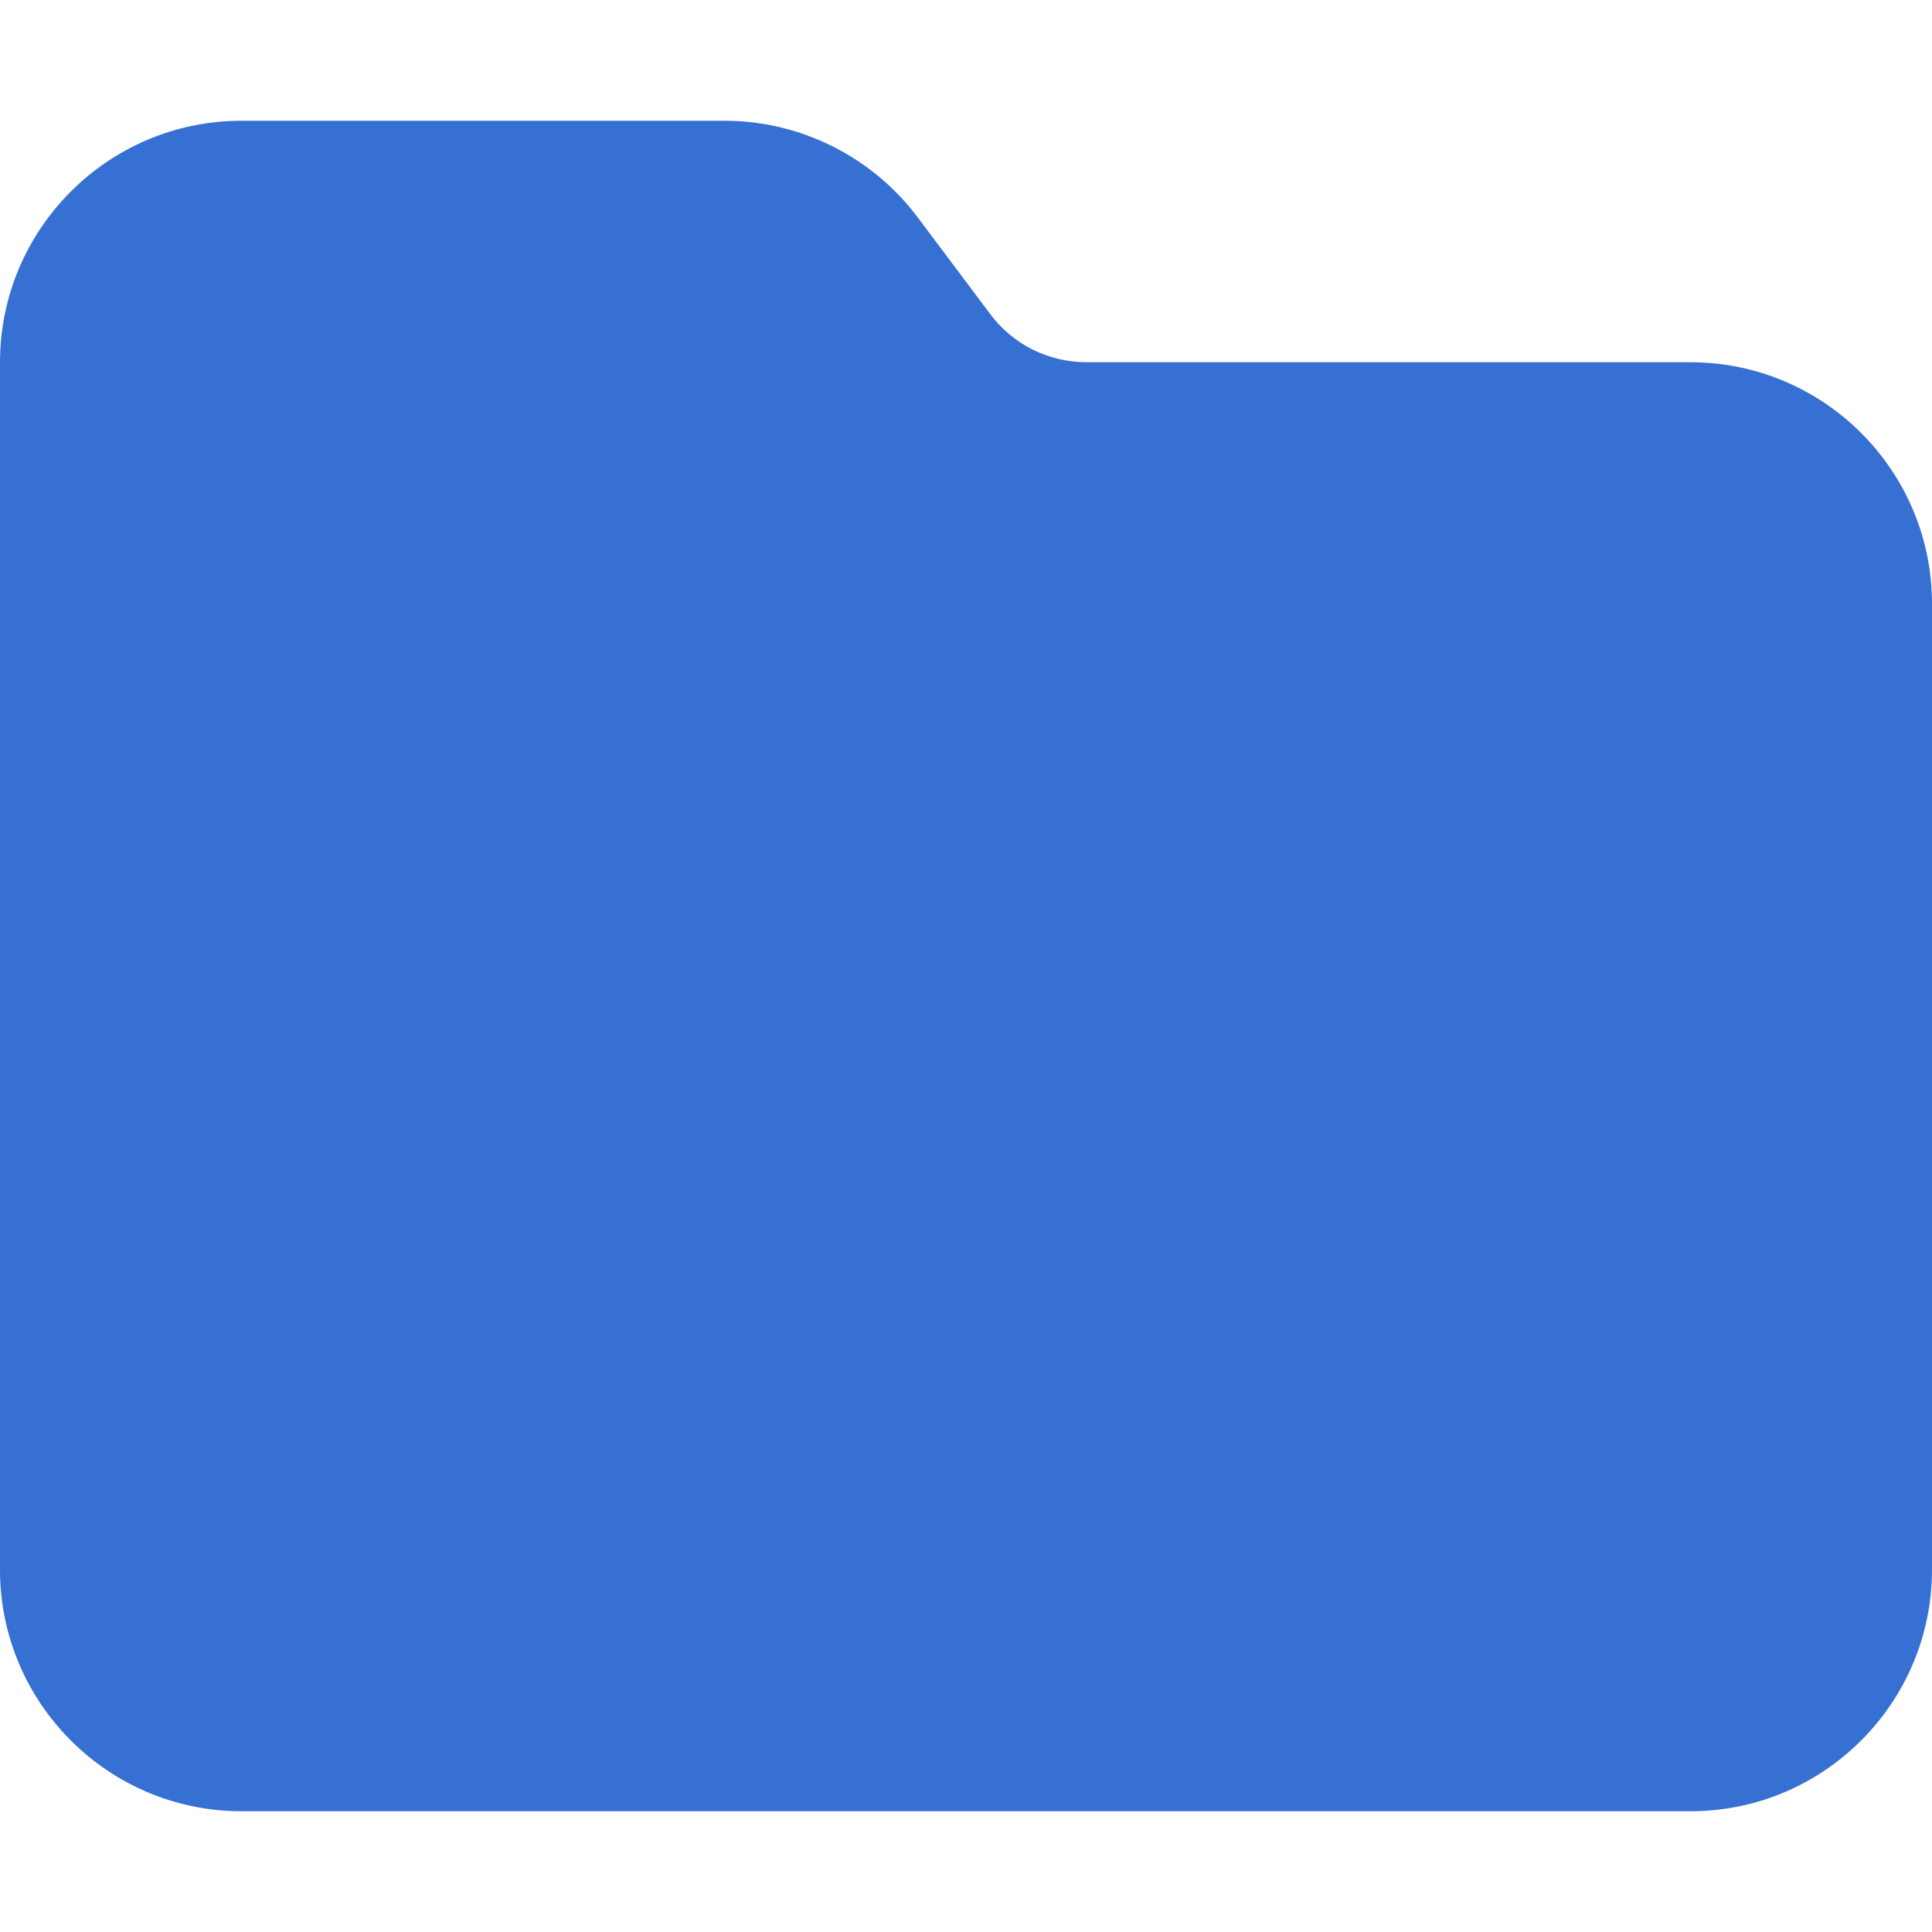
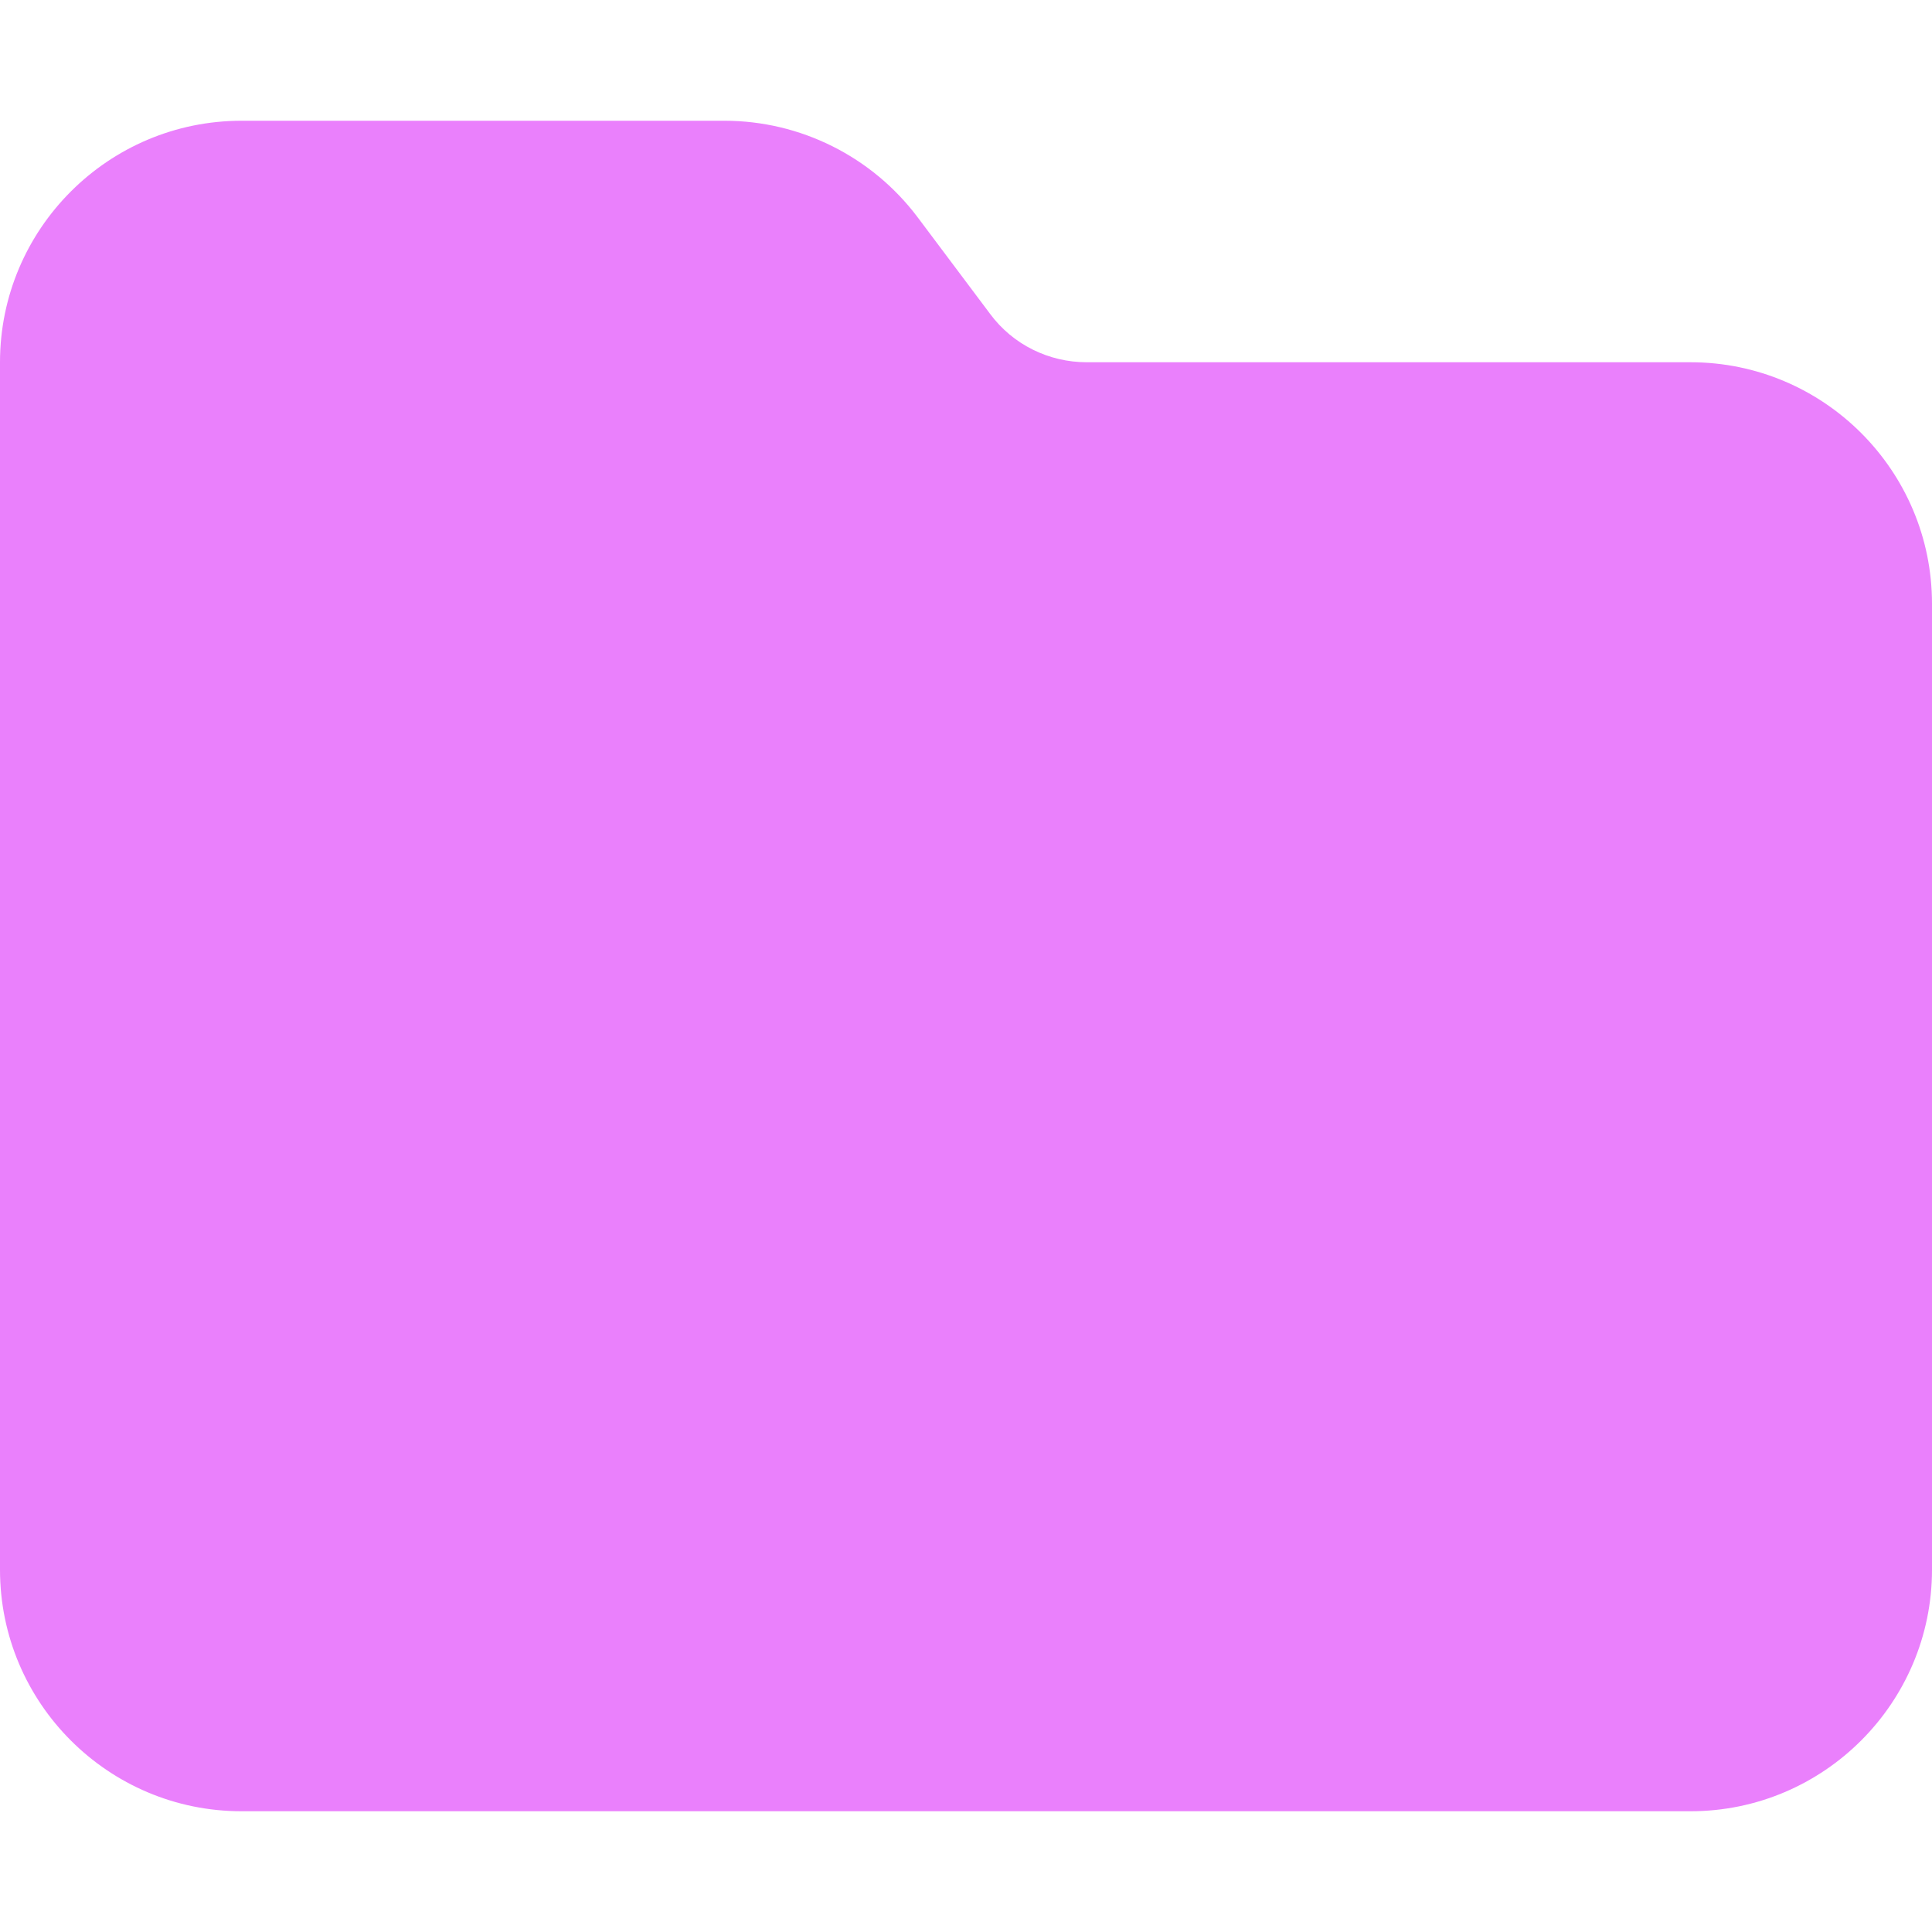
<svg xmlns="http://www.w3.org/2000/svg" height="1em" viewBox="0 0 512 512">
-   <path fill="#3670d3" d="M64 480H448c35.3 0 64-28.7 64-64V160c0-35.3-28.7-64-64-64H288c-10.1 0-19.6-4.7-25.6-12.8L243.2 57.6C231.1 41.5 212.1 32 192 32H64C28.7 32 0 60.7 0 96V416c0 35.3 28.7 64 64 64z" />
+   <path fill="#ea80fc" d="M64 480H448c35.3 0 64-28.7 64-64V160c0-35.3-28.7-64-64-64H288c-10.1 0-19.6-4.7-25.6-12.8L243.2 57.6C231.1 41.5 212.1 32 192 32H64C28.7 32 0 60.7 0 96V416c0 35.3 28.7 64 64 64z" />
</svg>
